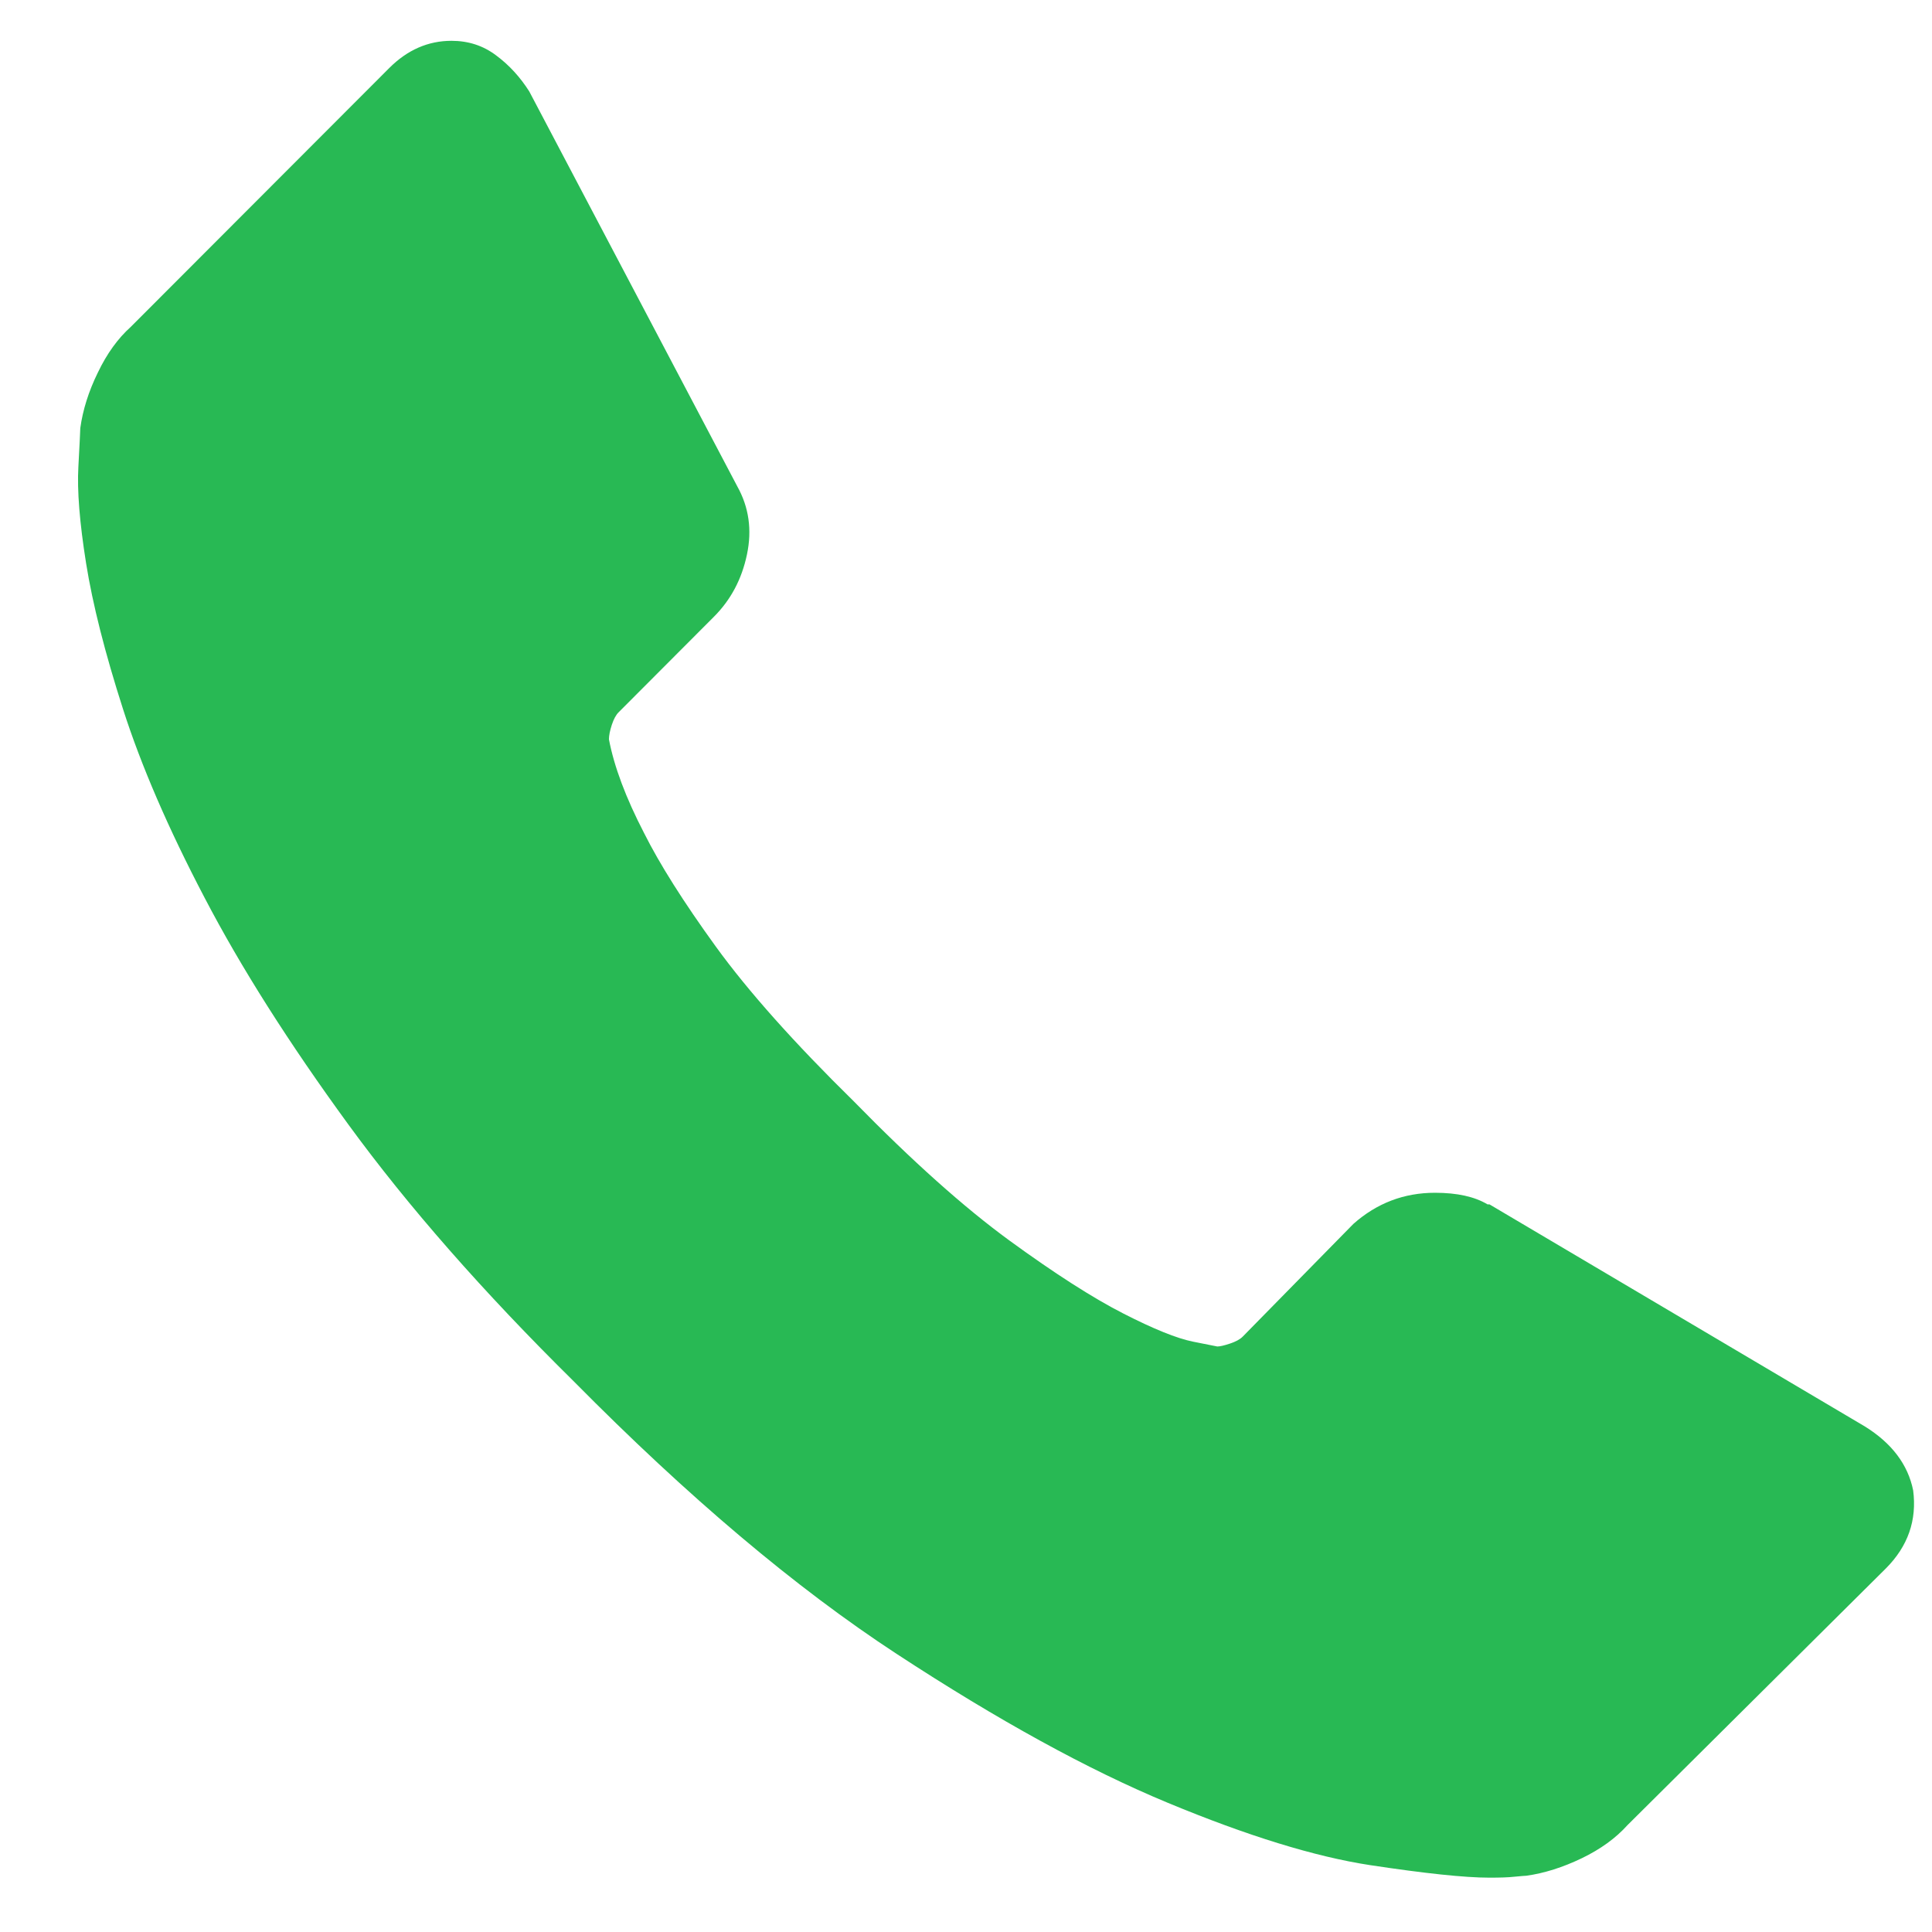
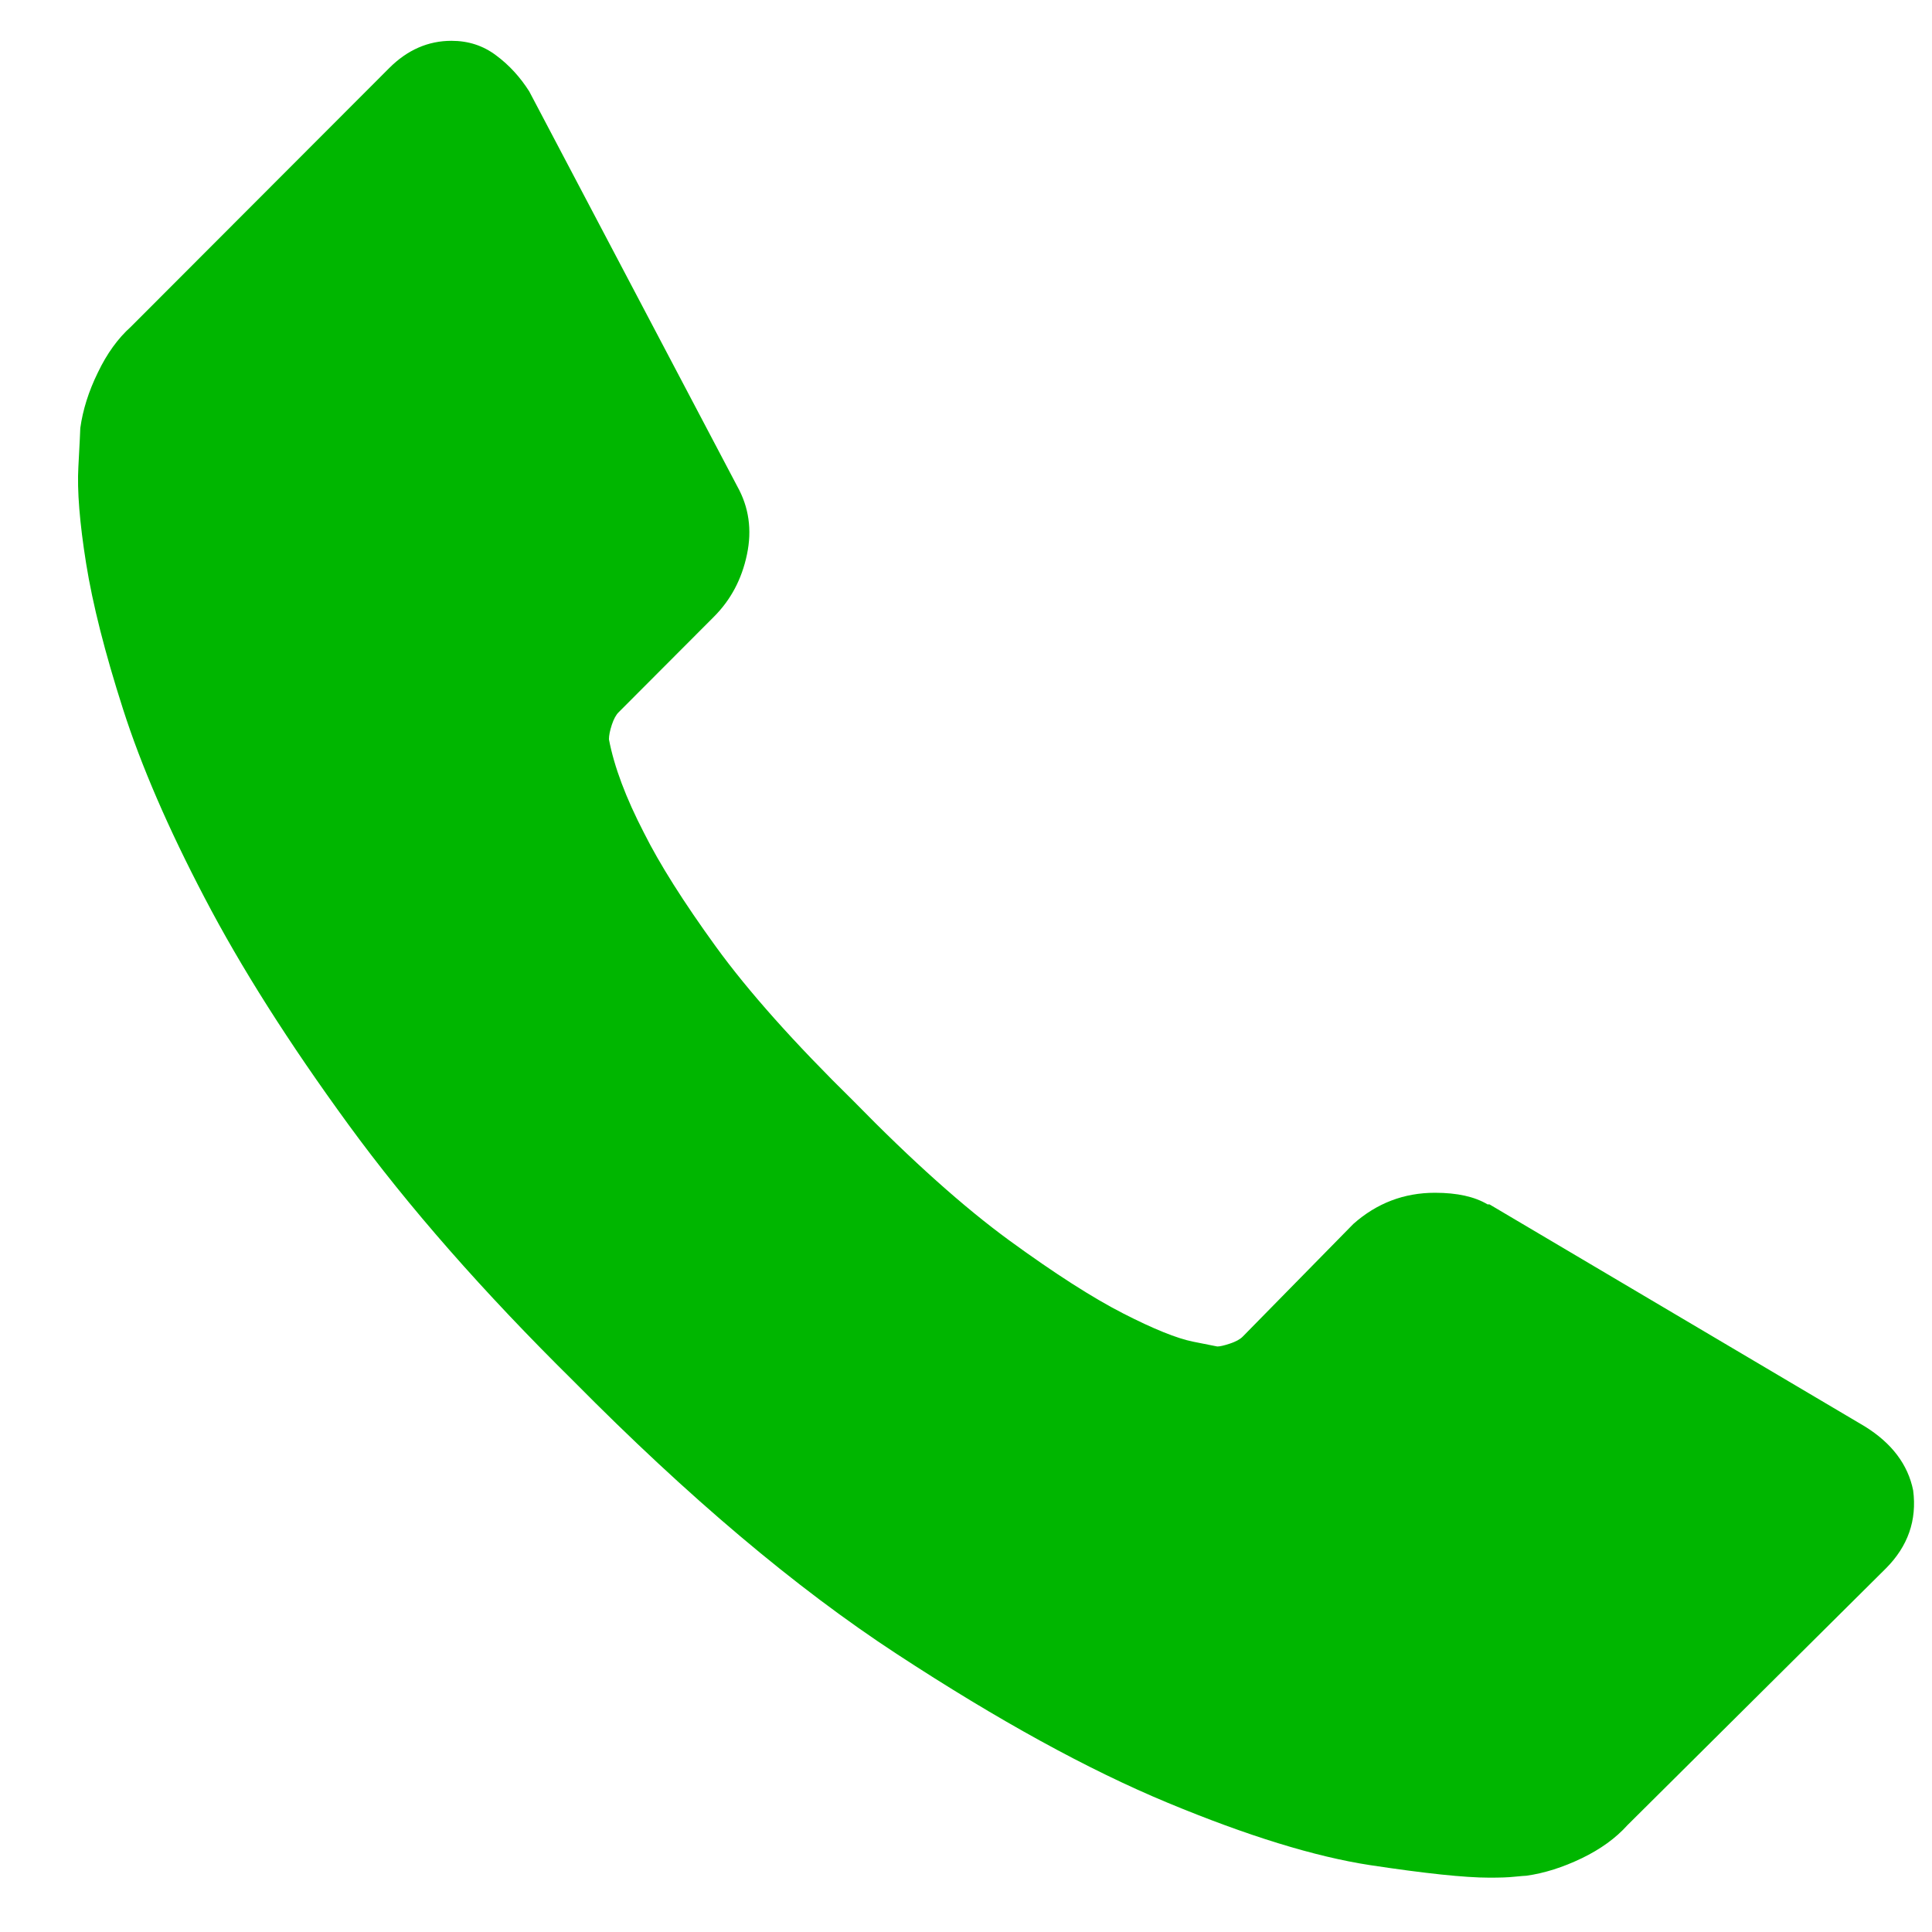
<svg xmlns="http://www.w3.org/2000/svg" width="16px" height="16px">
-   <path fill-rule="evenodd" fill="rgb(40, 185, 84)" d="M15.844,12.343 C15.876,12.590 15.801,12.805 15.619,12.988 L13.478,15.115 C13.381,15.223 13.255,15.314 13.100,15.389 C12.944,15.464 12.791,15.513 12.641,15.534 C12.630,15.534 12.598,15.537 12.544,15.542 C12.491,15.548 12.421,15.550 12.335,15.550 C12.131,15.550 11.801,15.515 11.345,15.446 C10.889,15.376 10.331,15.204 9.671,14.930 C9.011,14.656 8.263,14.245 7.426,13.697 C6.588,13.149 5.698,12.397 4.753,11.441 C4.002,10.700 3.380,9.991 2.886,9.314 C2.392,8.637 1.995,8.011 1.695,7.436 C1.394,6.862 1.169,6.341 1.019,5.873 C0.869,5.406 0.767,5.003 0.713,4.665 C0.659,4.327 0.638,4.060 0.649,3.867 C0.659,3.674 0.665,3.566 0.665,3.545 C0.686,3.394 0.734,3.241 0.810,3.086 C0.885,2.929 0.976,2.803 1.083,2.707 L3.224,0.563 C3.374,0.413 3.546,0.338 3.739,0.338 C3.879,0.338 4.002,0.378 4.109,0.459 C4.217,0.539 4.308,0.639 4.383,0.757 L6.106,4.028 C6.202,4.200 6.229,4.388 6.186,4.592 C6.143,4.797 6.052,4.968 5.912,5.108 L5.124,5.898 C5.102,5.919 5.083,5.954 5.067,6.002 C5.051,6.051 5.043,6.091 5.043,6.123 C5.086,6.349 5.183,6.607 5.333,6.897 C5.462,7.155 5.660,7.469 5.928,7.839 C6.197,8.210 6.578,8.637 7.071,9.121 C7.554,9.615 7.984,9.999 8.359,10.273 C8.735,10.547 9.049,10.748 9.301,10.877 C9.553,11.006 9.746,11.084 9.880,11.111 L10.081,11.151 C10.103,11.151 10.138,11.143 10.186,11.127 C10.234,11.111 10.269,11.092 10.291,11.070 L11.208,10.136 C11.402,9.964 11.627,9.878 11.884,9.878 C12.067,9.878 12.212,9.910 12.319,9.974 L12.335,9.974 L15.442,11.812 C15.667,11.951 15.801,12.129 15.844,12.343 Z" />
+   <path fill-rule="evenodd" fill="#00b600" d="M15.844,12.343 C15.876,12.590 15.801,12.805 15.619,12.988 L13.478,15.115 C13.381,15.223 13.255,15.314 13.100,15.389 C12.944,15.464 12.791,15.513 12.641,15.534 C12.630,15.534 12.598,15.537 12.544,15.542 C12.491,15.548 12.421,15.550 12.335,15.550 C12.131,15.550 11.801,15.515 11.345,15.446 C10.889,15.376 10.331,15.204 9.671,14.930 C9.011,14.656 8.263,14.245 7.426,13.697 C6.588,13.149 5.698,12.397 4.753,11.441 C4.002,10.700 3.380,9.991 2.886,9.314 C2.392,8.637 1.995,8.011 1.695,7.436 C1.394,6.862 1.169,6.341 1.019,5.873 C0.869,5.406 0.767,5.003 0.713,4.665 C0.659,4.327 0.638,4.060 0.649,3.867 C0.659,3.674 0.665,3.566 0.665,3.545 C0.686,3.394 0.734,3.241 0.810,3.086 C0.885,2.929 0.976,2.803 1.083,2.707 L3.224,0.563 C3.374,0.413 3.546,0.338 3.739,0.338 C3.879,0.338 4.002,0.378 4.109,0.459 C4.217,0.539 4.308,0.639 4.383,0.757 L6.106,4.028 C6.202,4.200 6.229,4.388 6.186,4.592 C6.143,4.797 6.052,4.968 5.912,5.108 L5.124,5.898 C5.102,5.919 5.083,5.954 5.067,6.002 C5.051,6.051 5.043,6.091 5.043,6.123 C5.086,6.349 5.183,6.607 5.333,6.897 C5.462,7.155 5.660,7.469 5.928,7.839 C6.197,8.210 6.578,8.637 7.071,9.121 C7.554,9.615 7.984,9.999 8.359,10.273 C8.735,10.547 9.049,10.748 9.301,10.877 C9.553,11.006 9.746,11.084 9.880,11.111 L10.081,11.151 C10.103,11.151 10.138,11.143 10.186,11.127 C10.234,11.111 10.269,11.092 10.291,11.070 L11.208,10.136 C11.402,9.964 11.627,9.878 11.884,9.878 C12.067,9.878 12.212,9.910 12.319,9.974 L12.335,9.974 L15.442,11.812 C15.667,11.951 15.801,12.129 15.844,12.343 Z" />
</svg>
